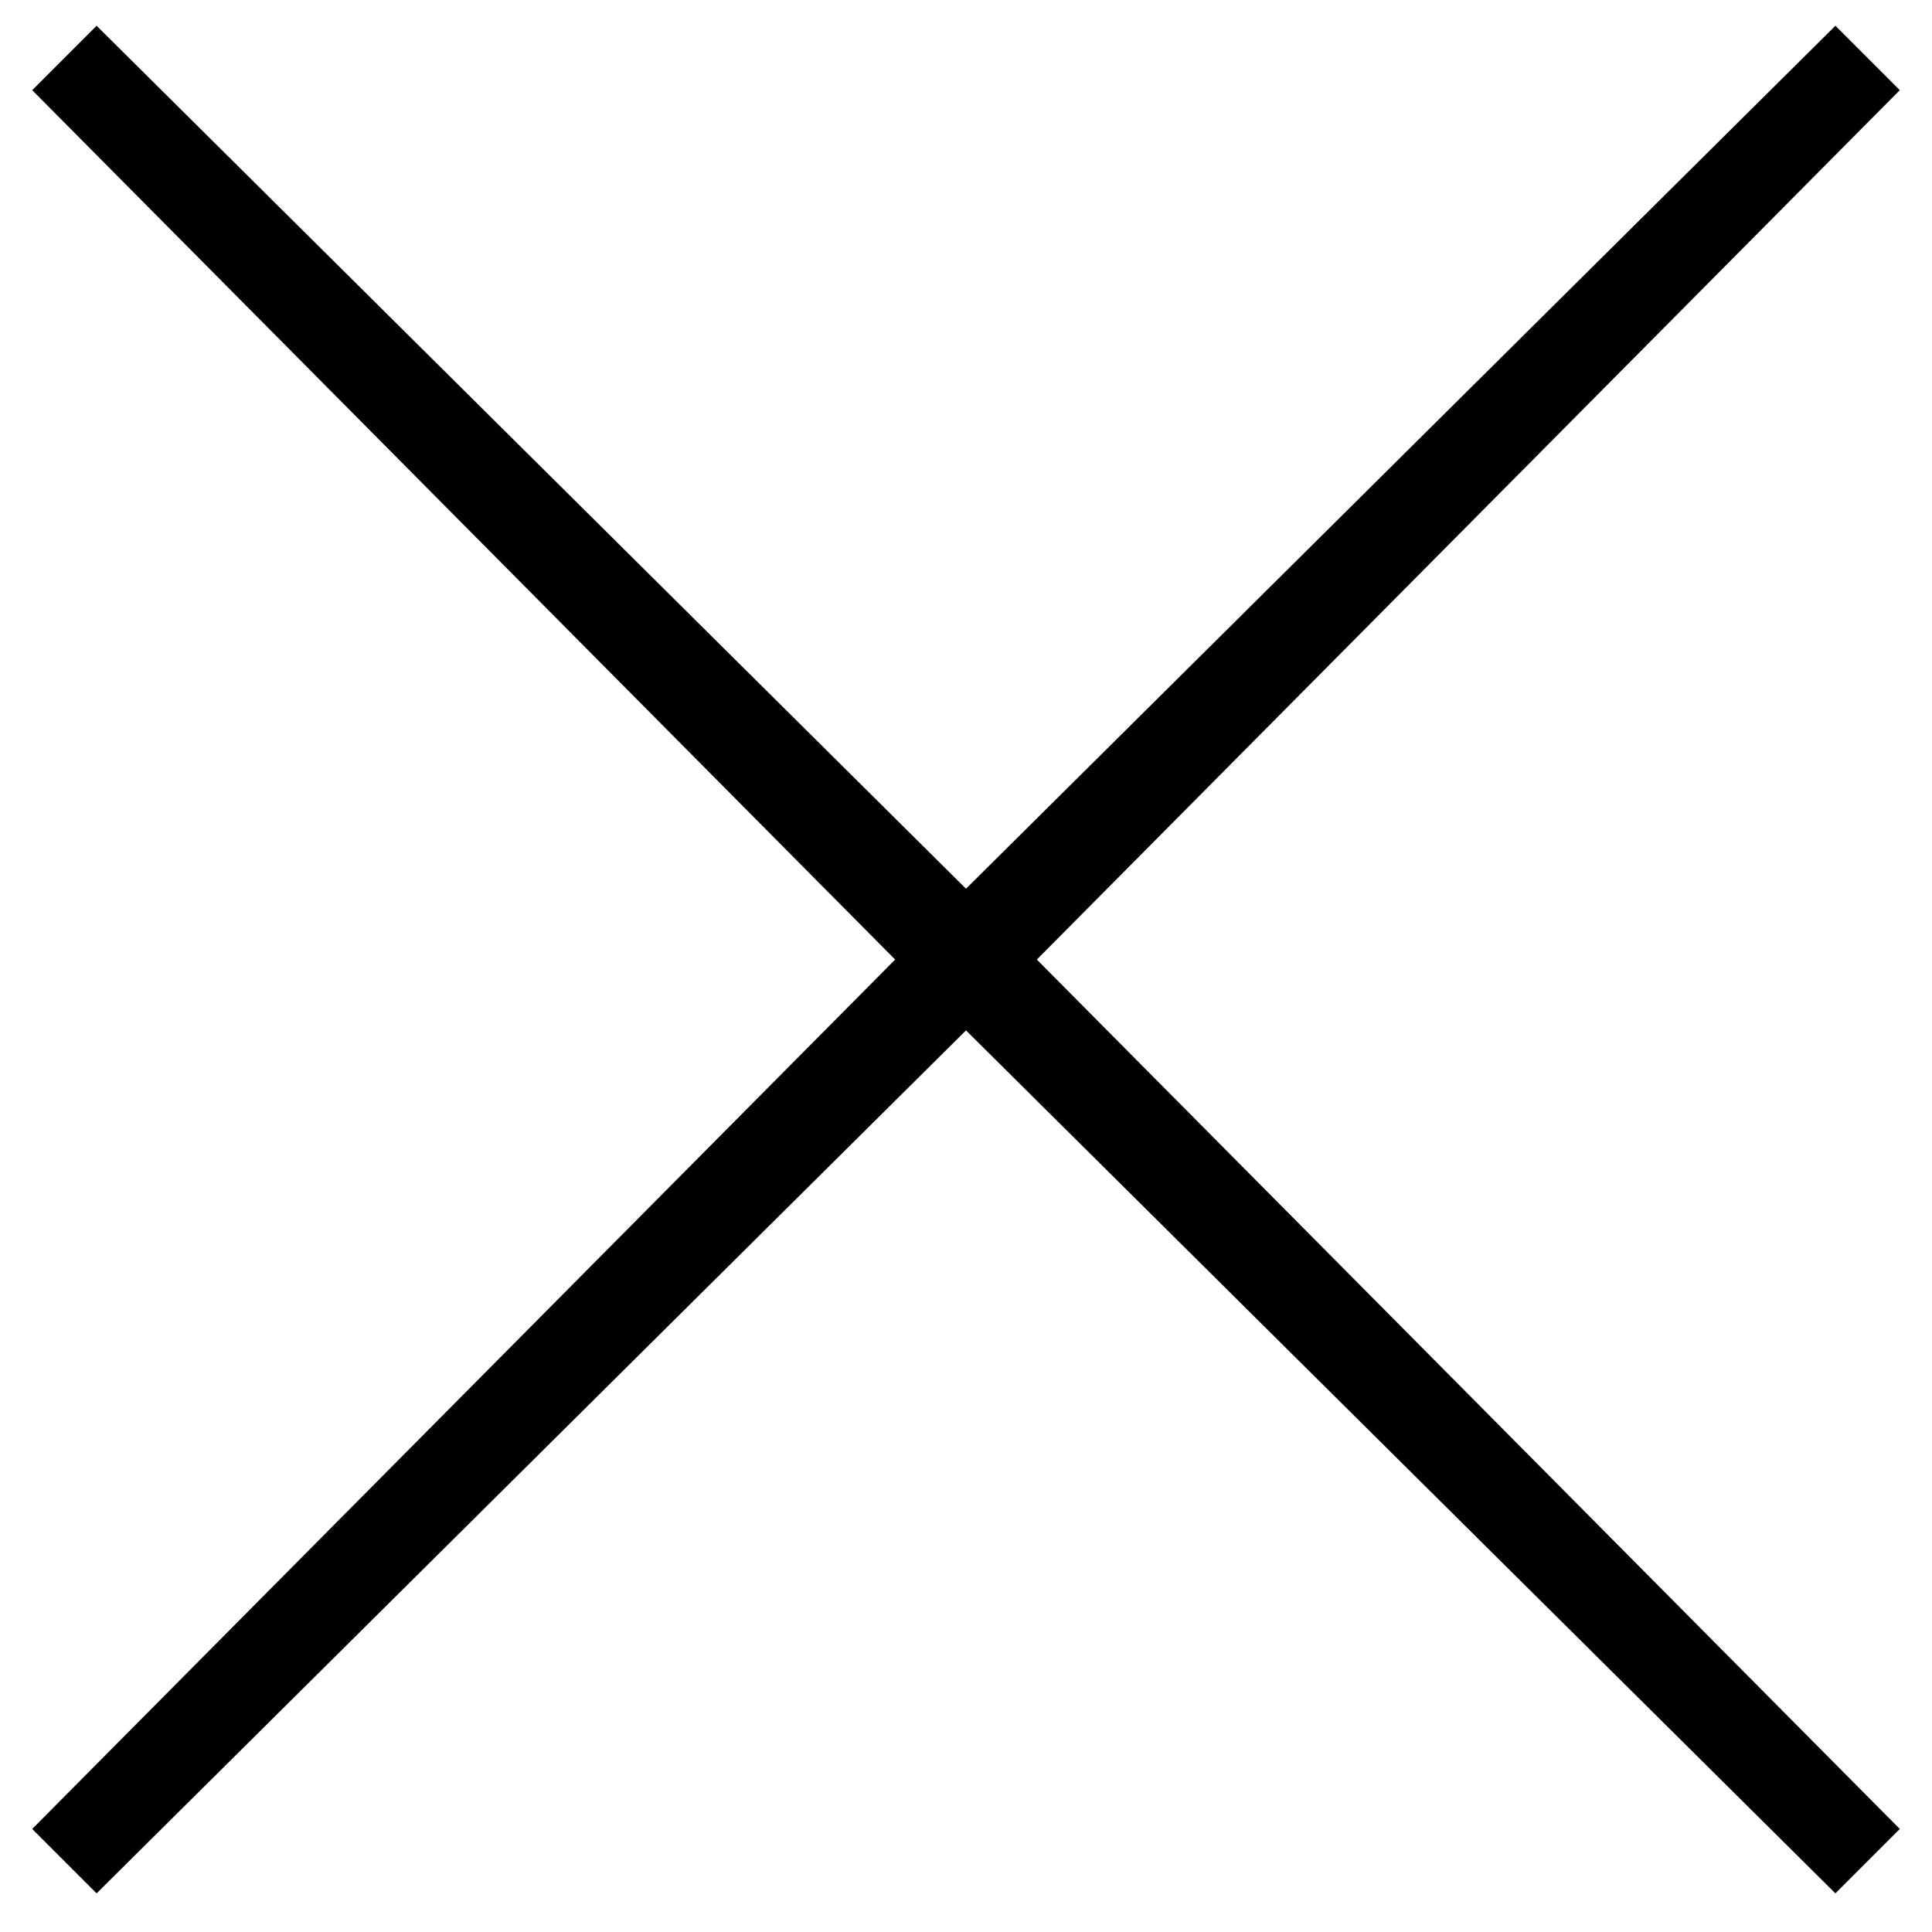
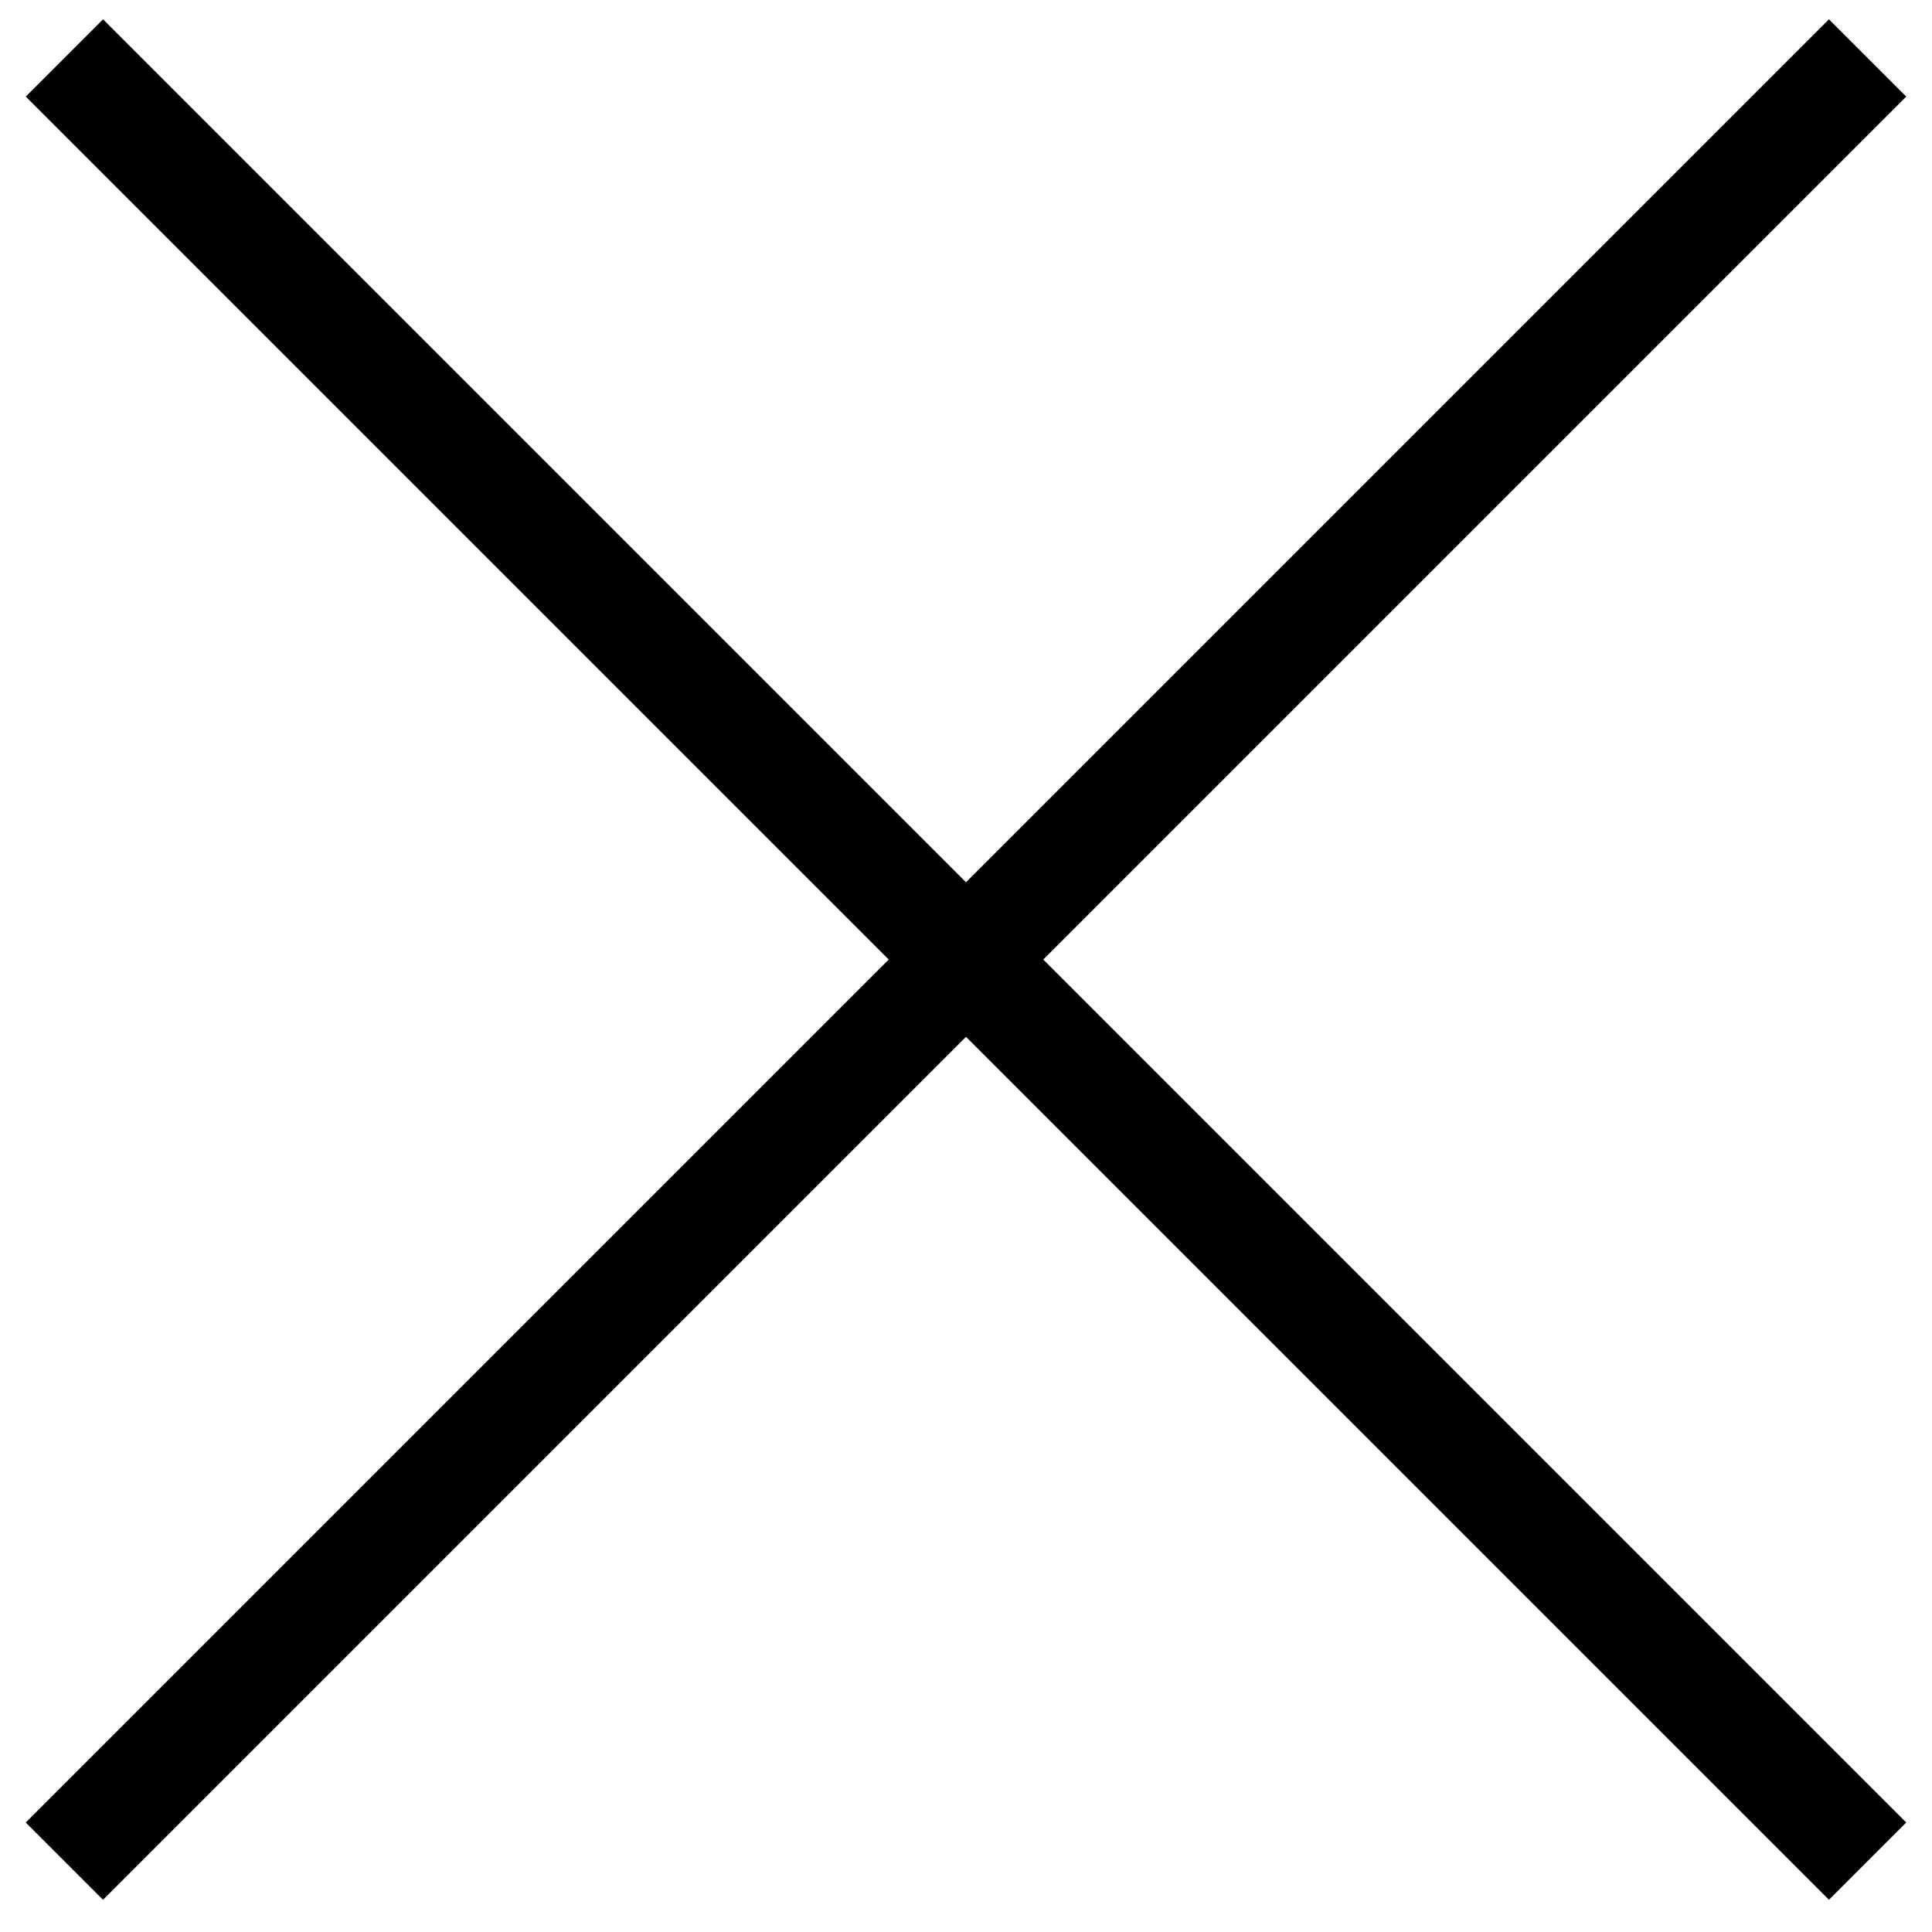
- <svg xmlns="http://www.w3.org/2000/svg" xml:space="preserve" style="enable-background:new 0 0 30 30" viewBox="0 0 30 30">
-   <path d="m29.5 1.4-1-1L15 13.8 1.5.4l-1 1 13.4 13.5L.5 28.4l1 1L15 16l13.5 13.4 1-1-13.4-13.5z" />
+ <svg xmlns="http://www.w3.org/2000/svg" version="1.1" id="Layer_1" x="0px" y="0px" viewBox="0 0 30 30" style="enable-background:new 0 0 30 30;" xml:space="preserve">
+   <polygon points="29.6,1.5 28.4,0.3 15,13.7 1.6,0.3 0.4,1.5 13.8,14.9 0.4,28.3 1.6,29.5 15,16.1 28.4,29.5 29.6,28.3 16.2,14.9 " />
</svg>
